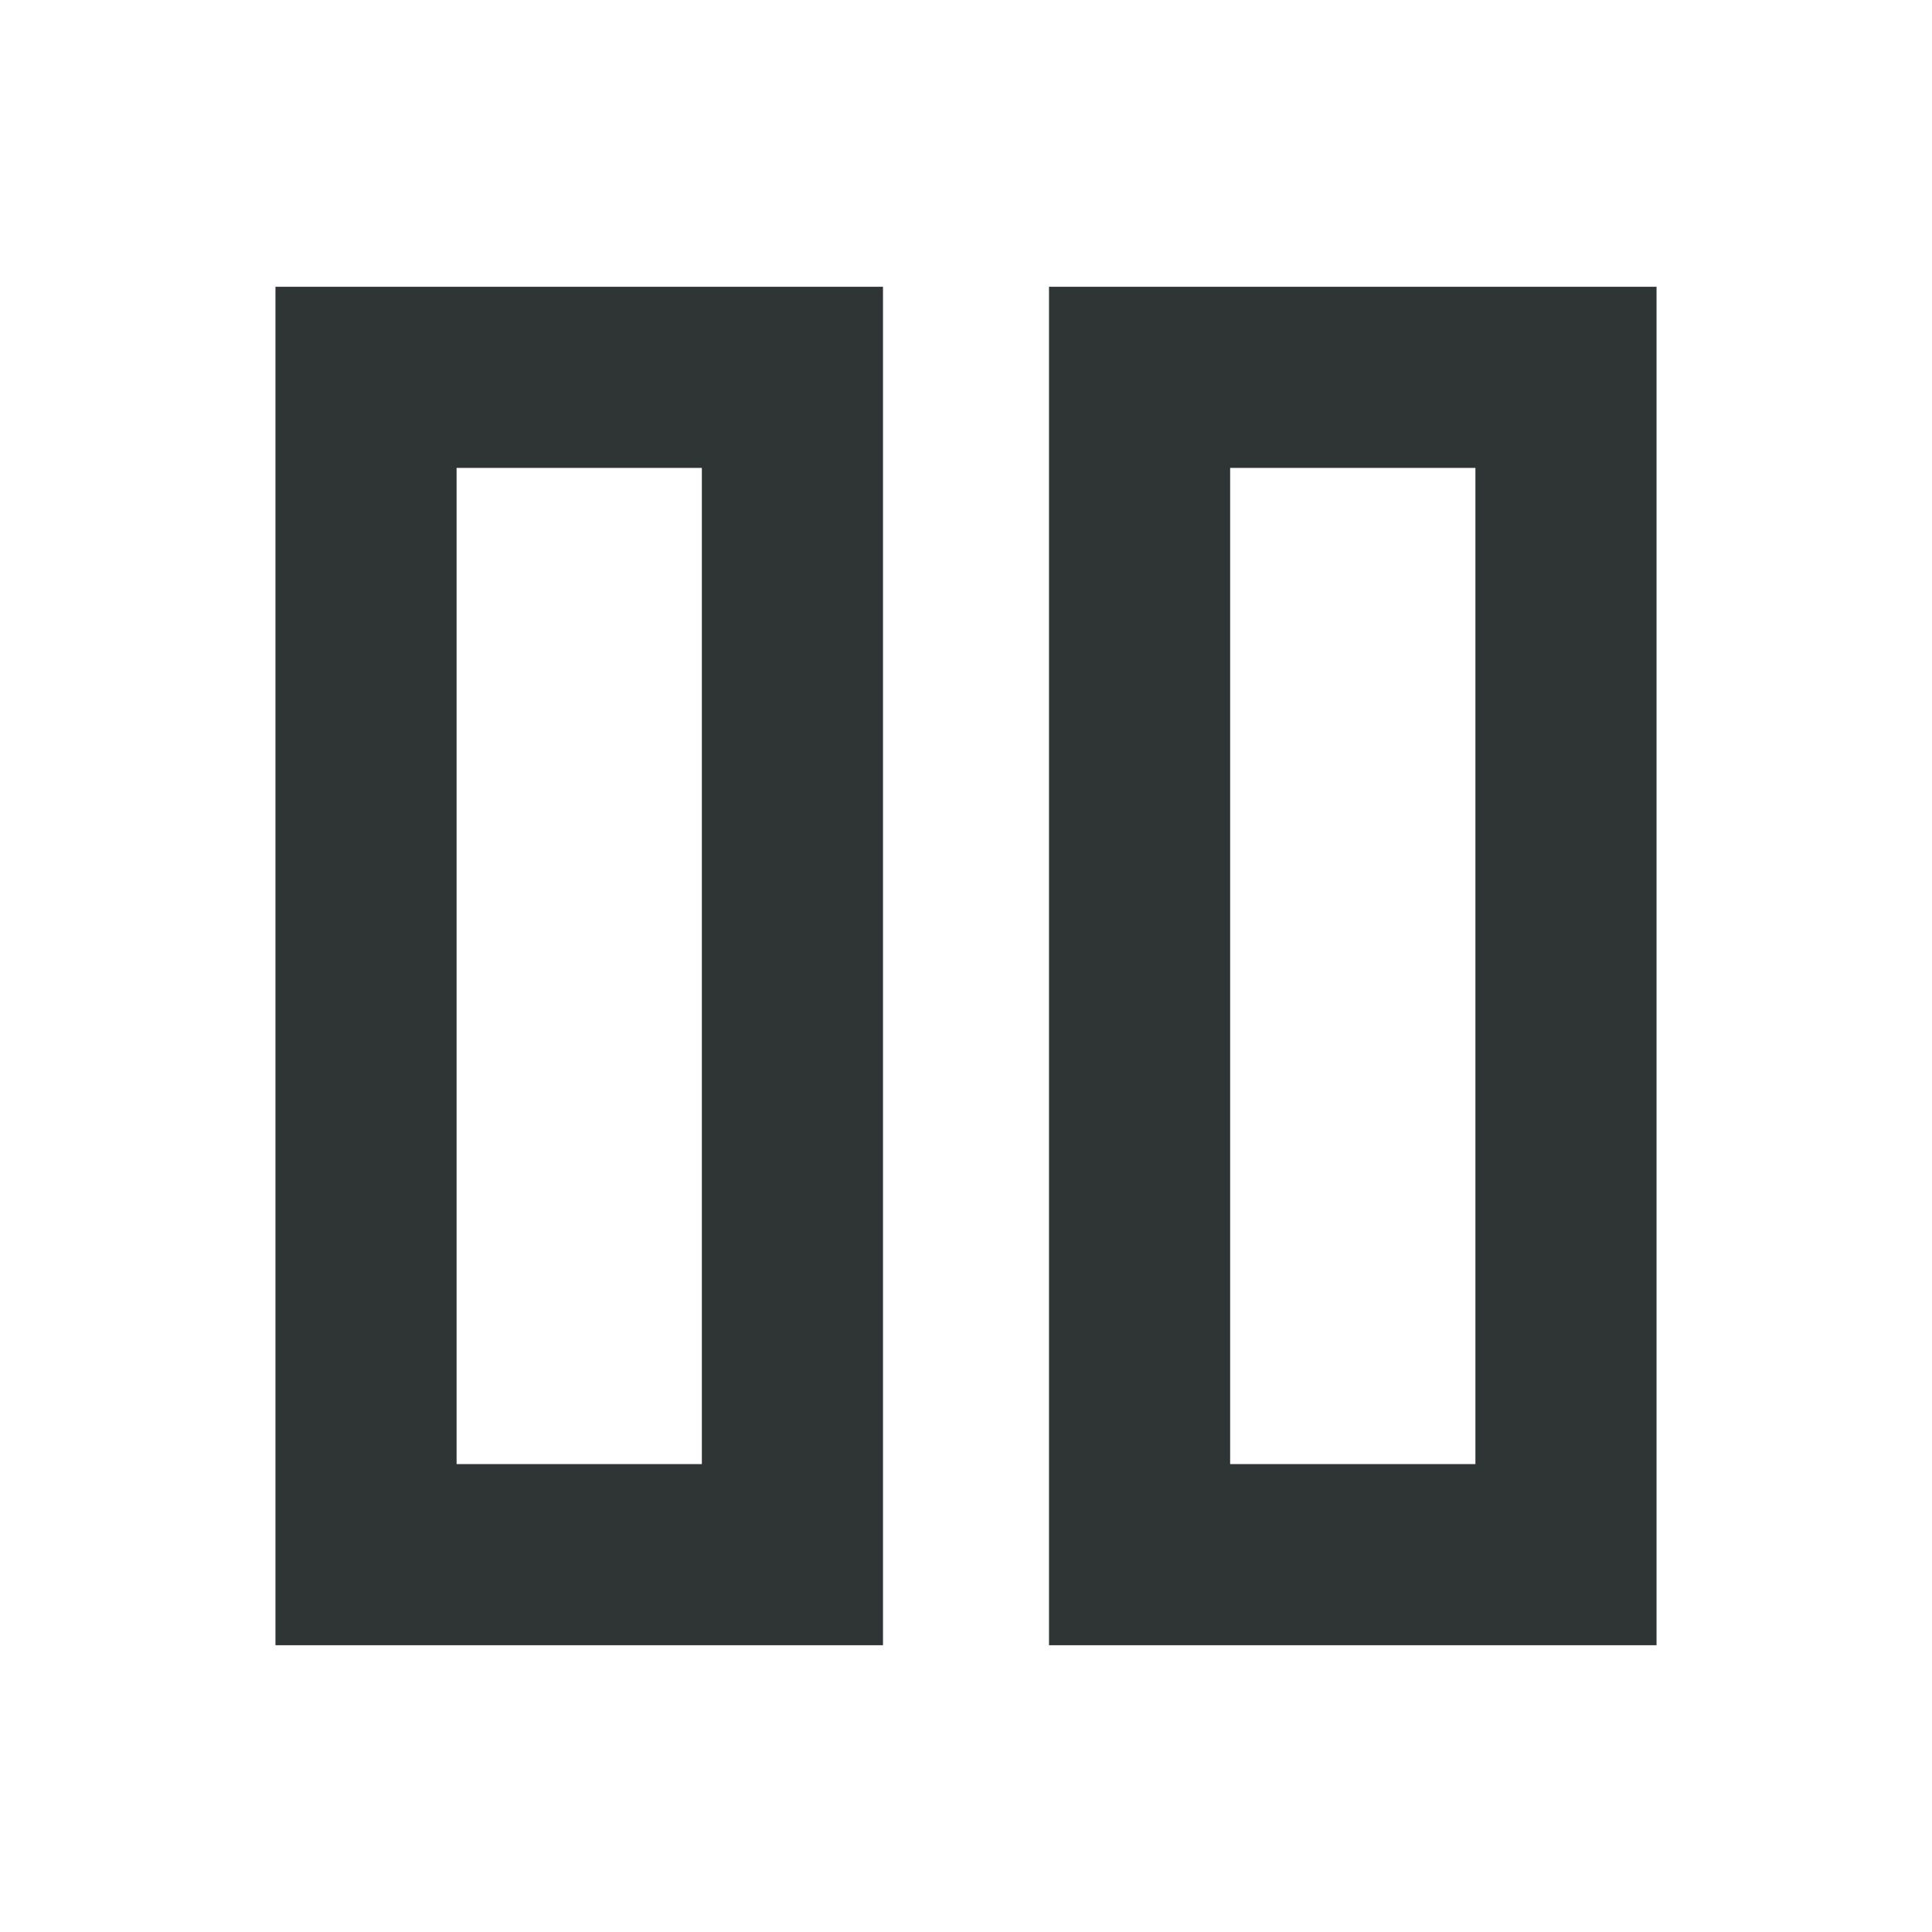
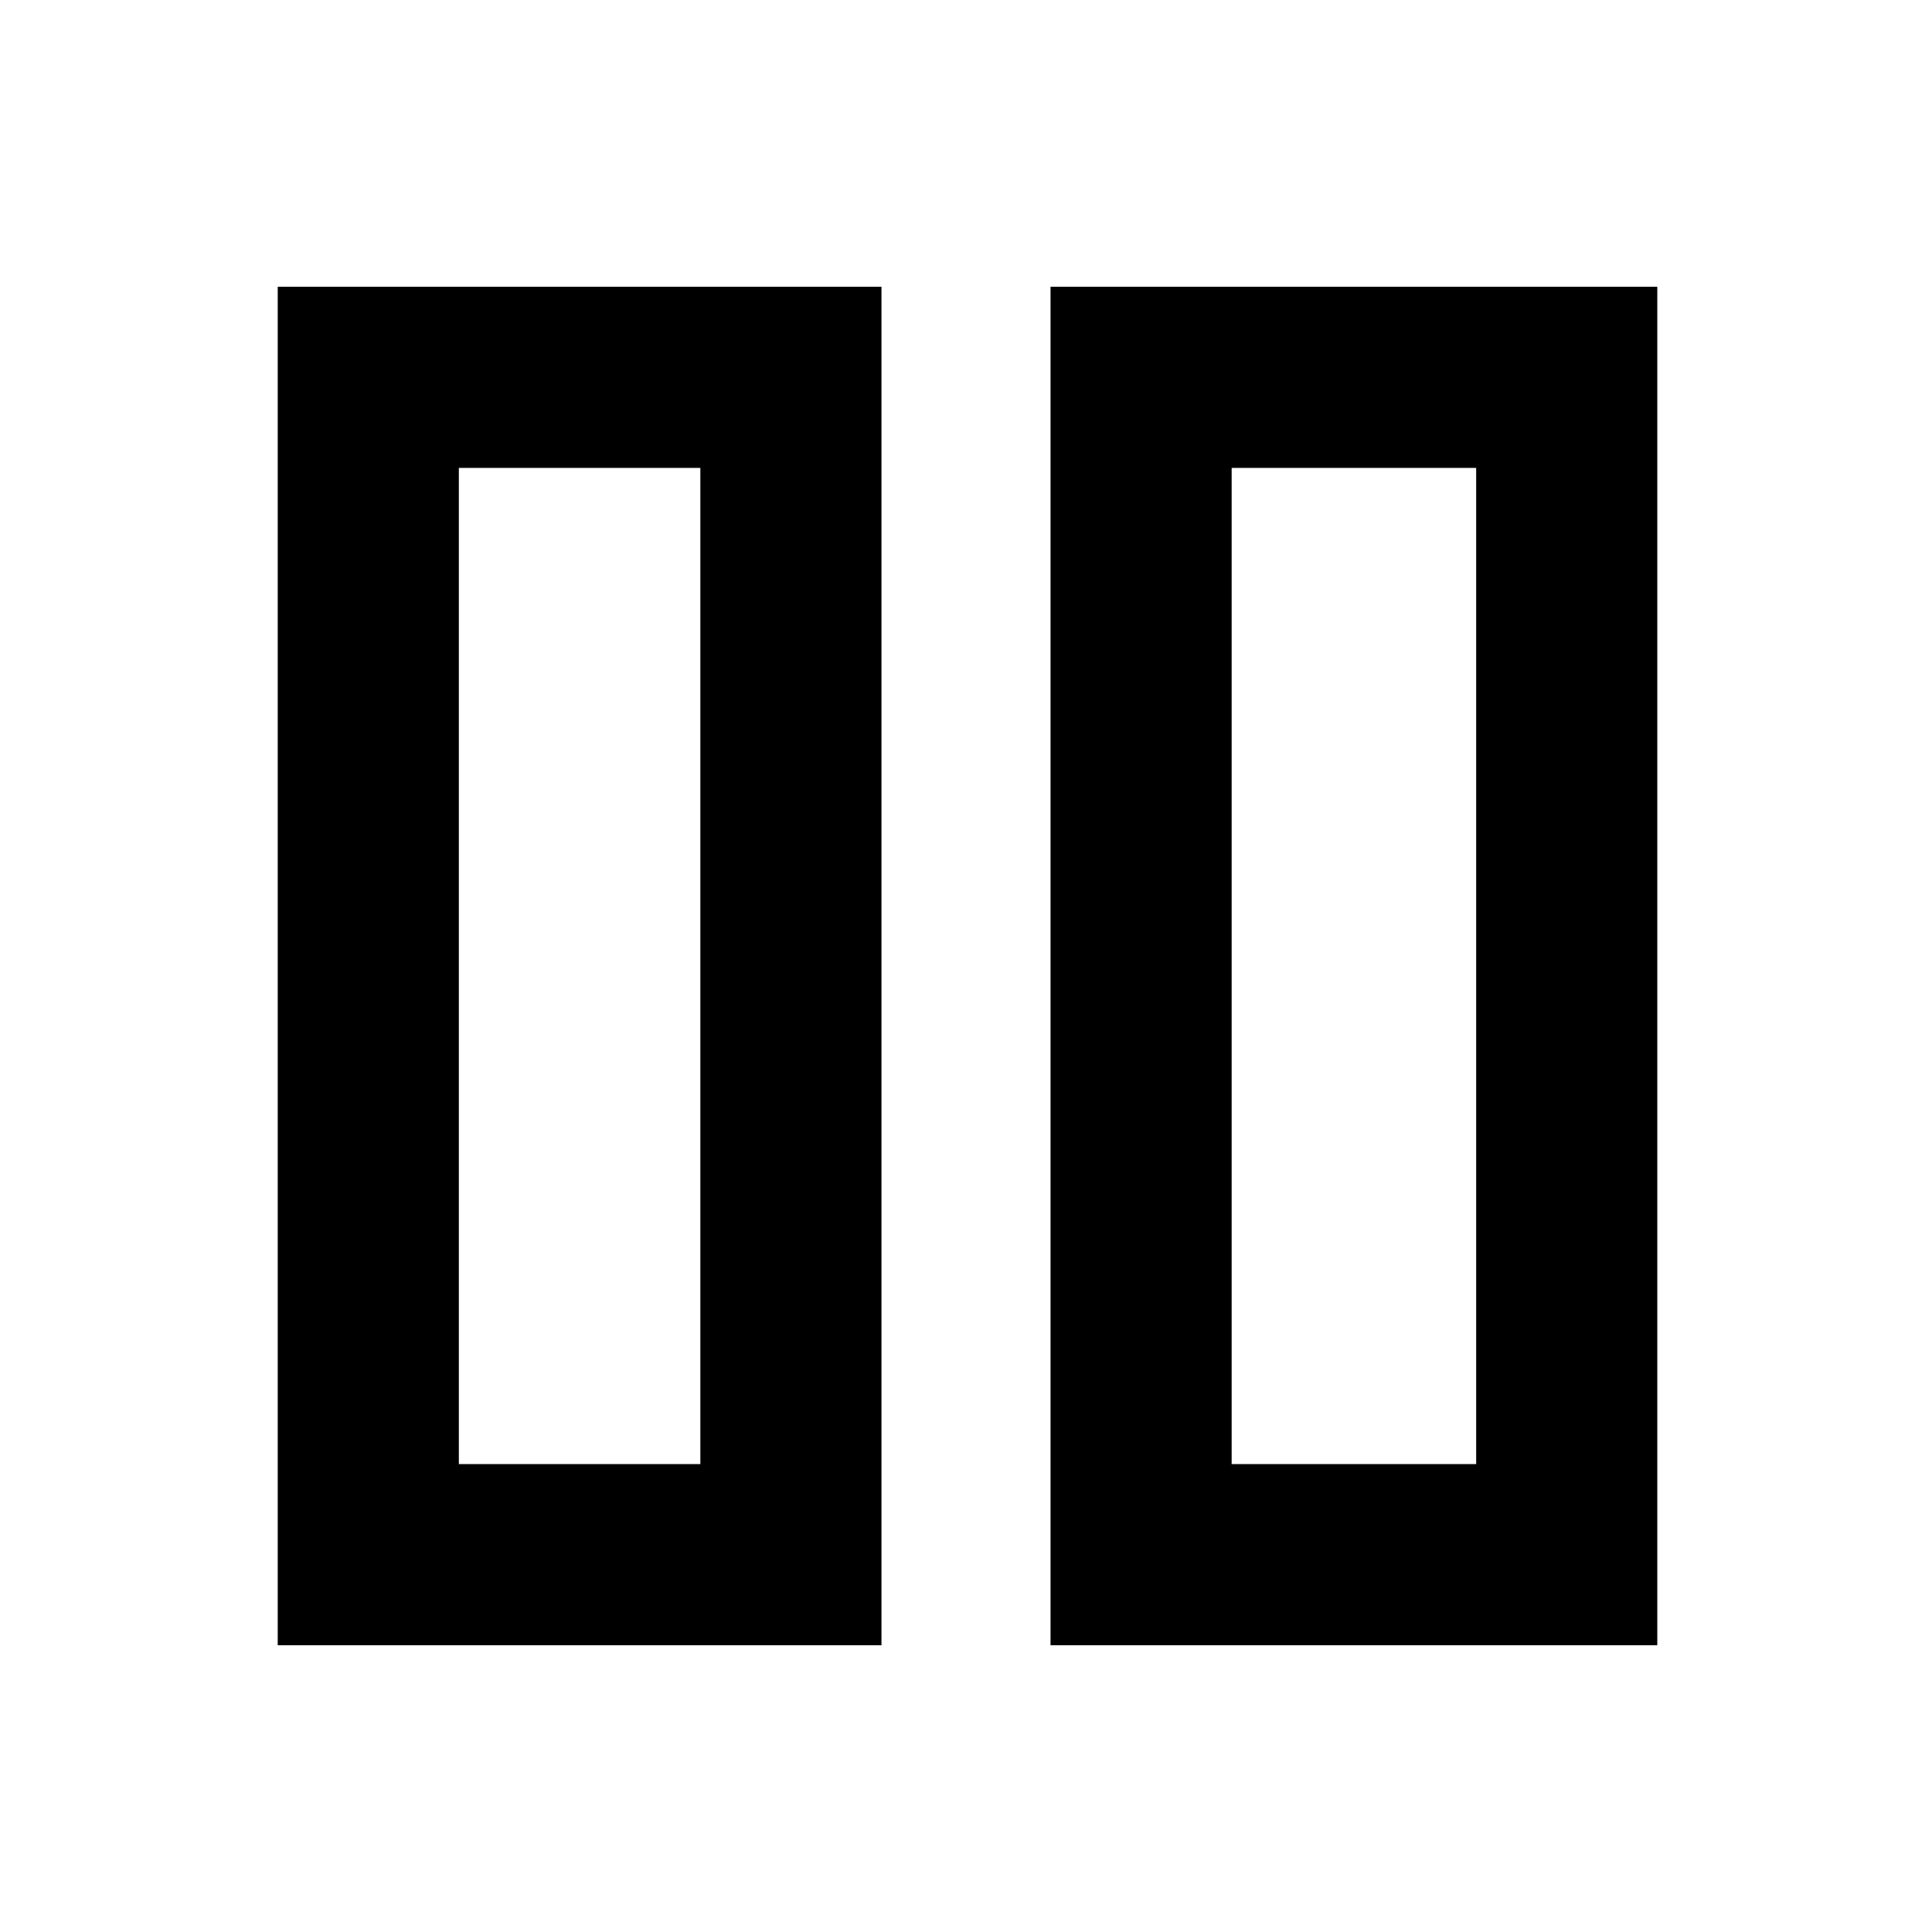
- <svg xmlns="http://www.w3.org/2000/svg" height="128px" id="Layer_1" style="enable-background:new 0 0 128 128;" version="1.1" viewBox="0 0 128 128" width="128px" xml:space="preserve">
-   <g>
-     <polygon points="38.375,25 52.5,25 52.5,64 52.5,103    38.375,103 24.25,103 24.25,64 24.25,25  " style="fill:none;stroke:#2F3435;stroke-width:12;stroke-miterlimit:10;" />
-     <polygon points="89.625,25 103.75,25 103.75,64    103.75,103 89.625,103 75.5,103 75.5,64 75.5,25  " style="fill:none;stroke:#2F3435;stroke-width:12;stroke-miterlimit:10;" />
+ <svg xmlns="http://www.w3.org/2000/svg" viewBox="0 0 128 128">
+   <g fill="none" stroke="currentColor" stroke-width="12" stroke-miterlimit="10">
+     <path d="M38.4 25h14v78h-28V25zM89.6 25h14.2v78H75.6V25z" />
  </g>
</svg>
